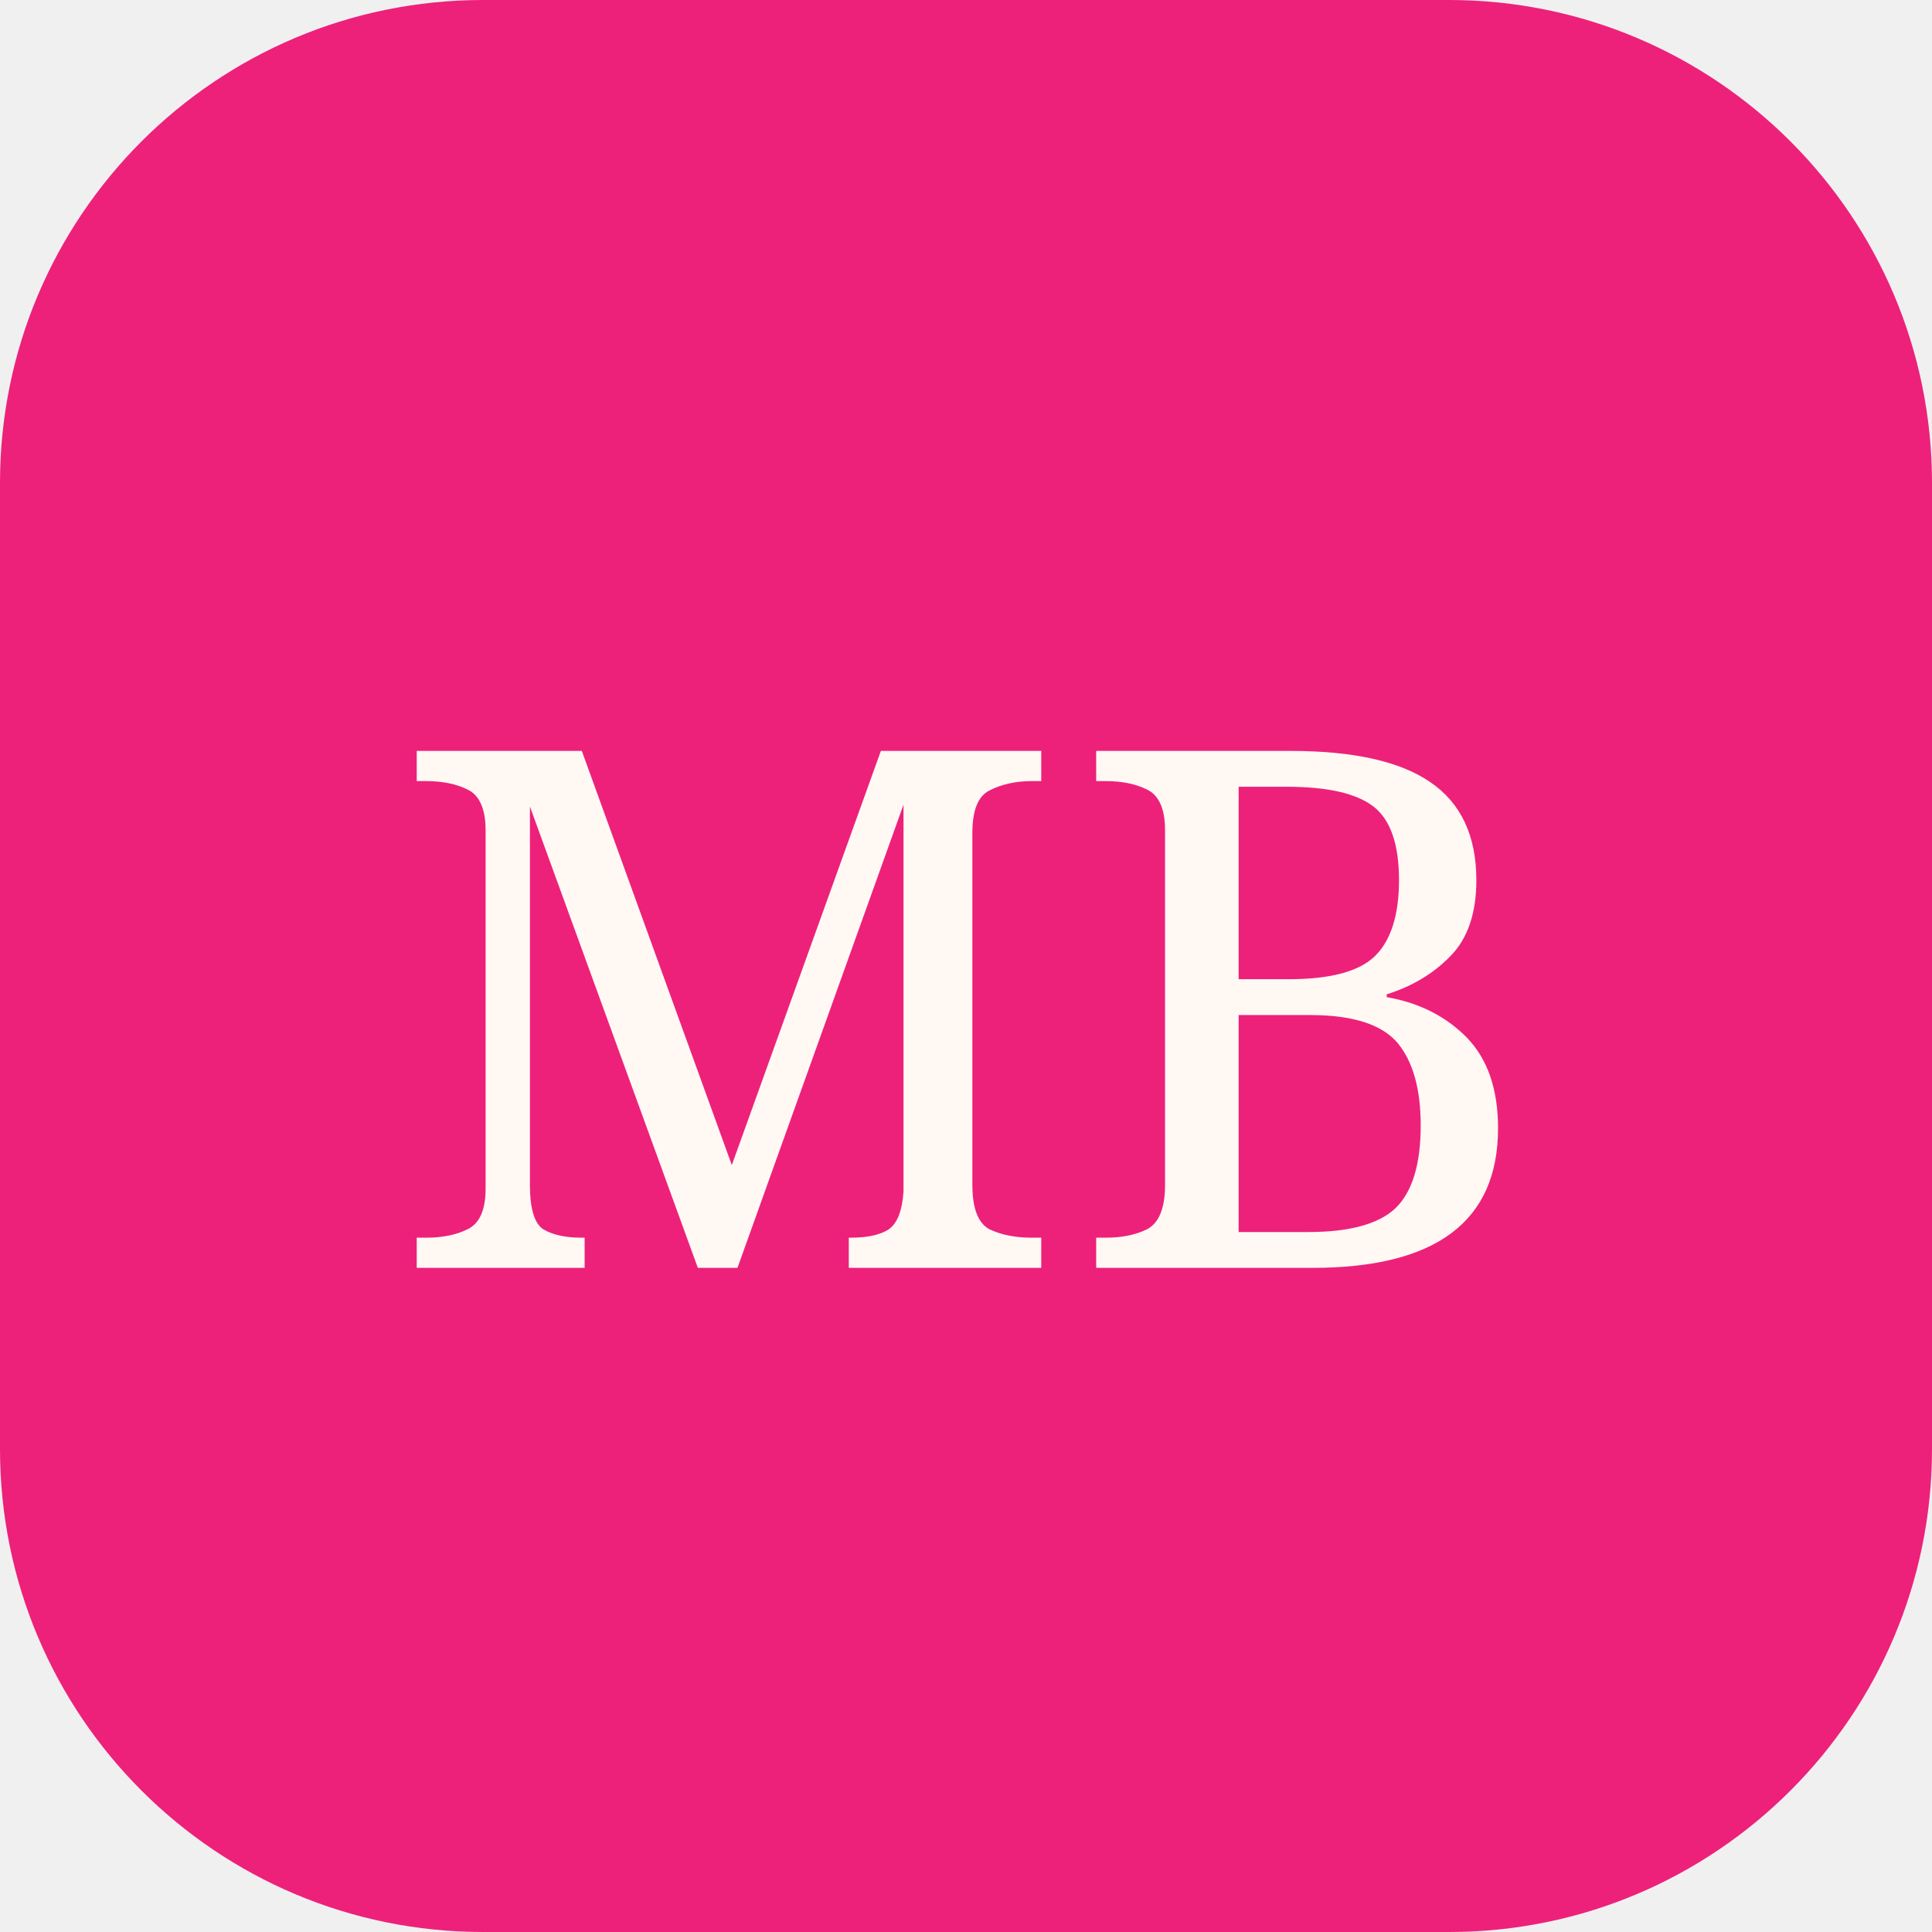
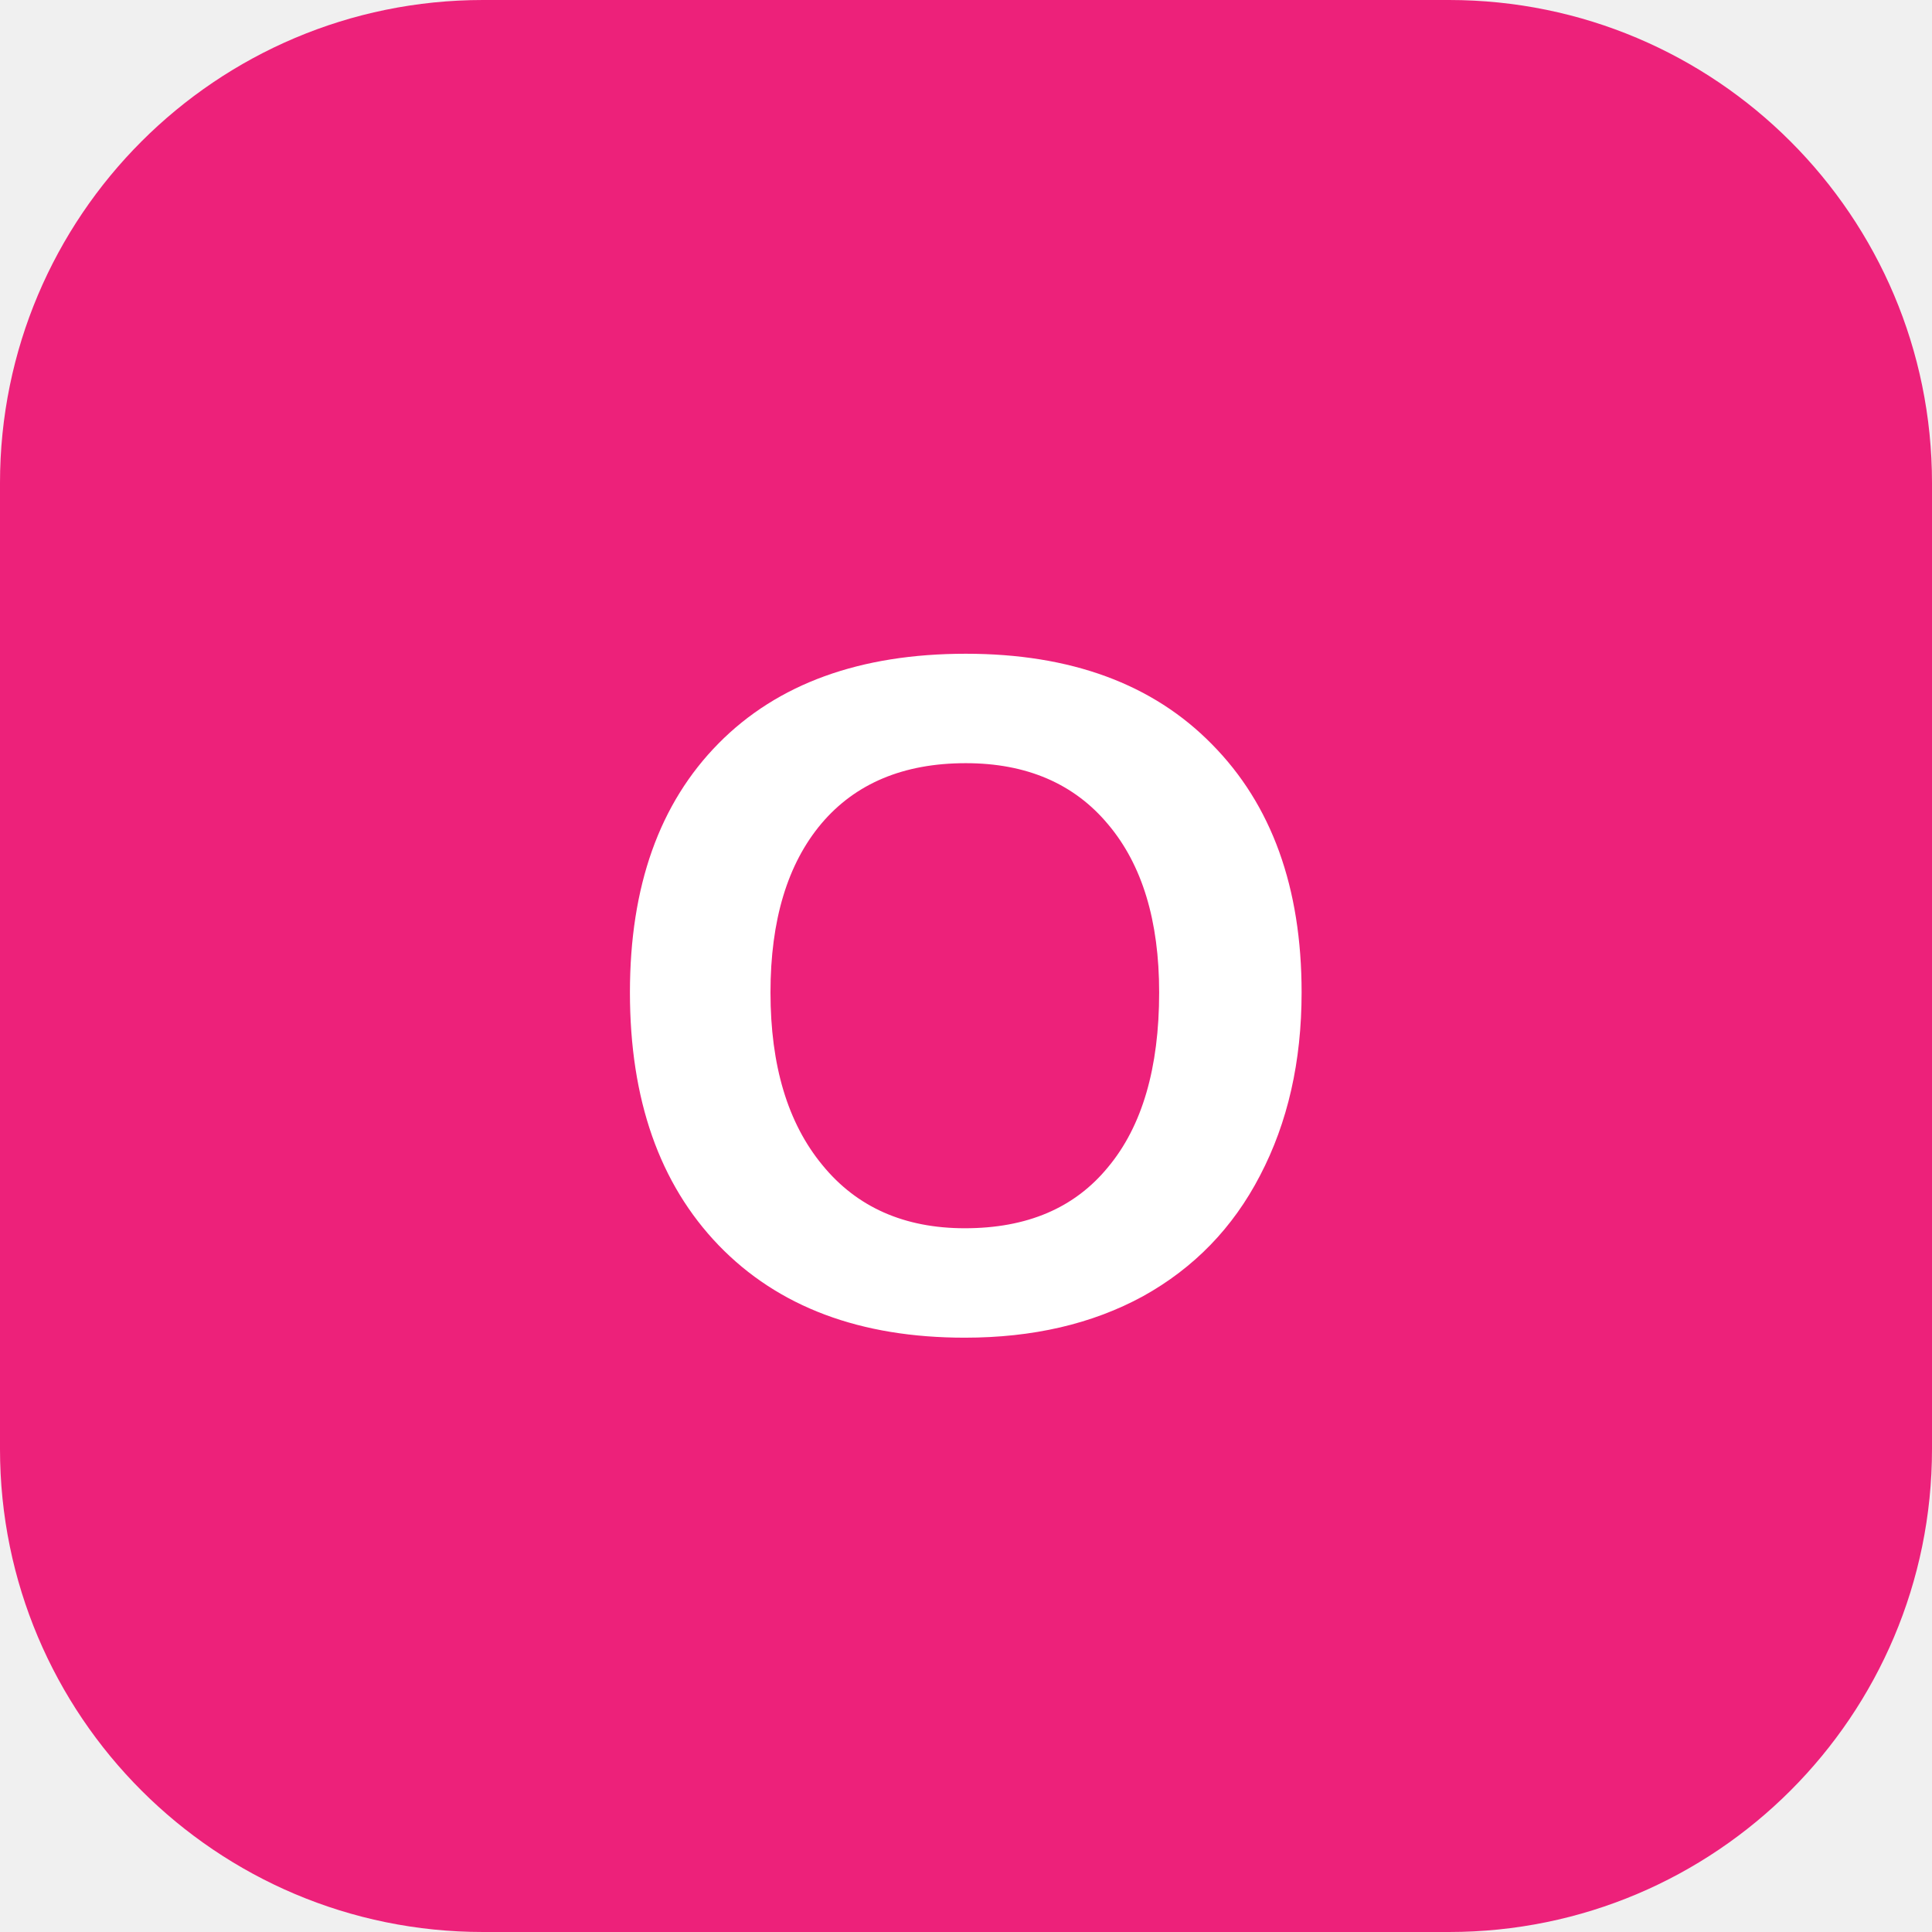
<svg xmlns="http://www.w3.org/2000/svg" viewBox="0 0 32 32">
-   <rect width="32" height="32" rx="8" fill="#ed217a" />
-   <text x="16" y="21" text-anchor="middle" font-family="Georgia" font-size="12" fill="#fff8f3">MB</text>
+   <rect width="32" height="32" rx="8" fill="#ED217A" />
+   <text x="16" y="22" text-anchor="middle" font-family="Arial, sans-serif" font-size="16" font-weight="700" fill="#ffffff">O</text>
</svg>
